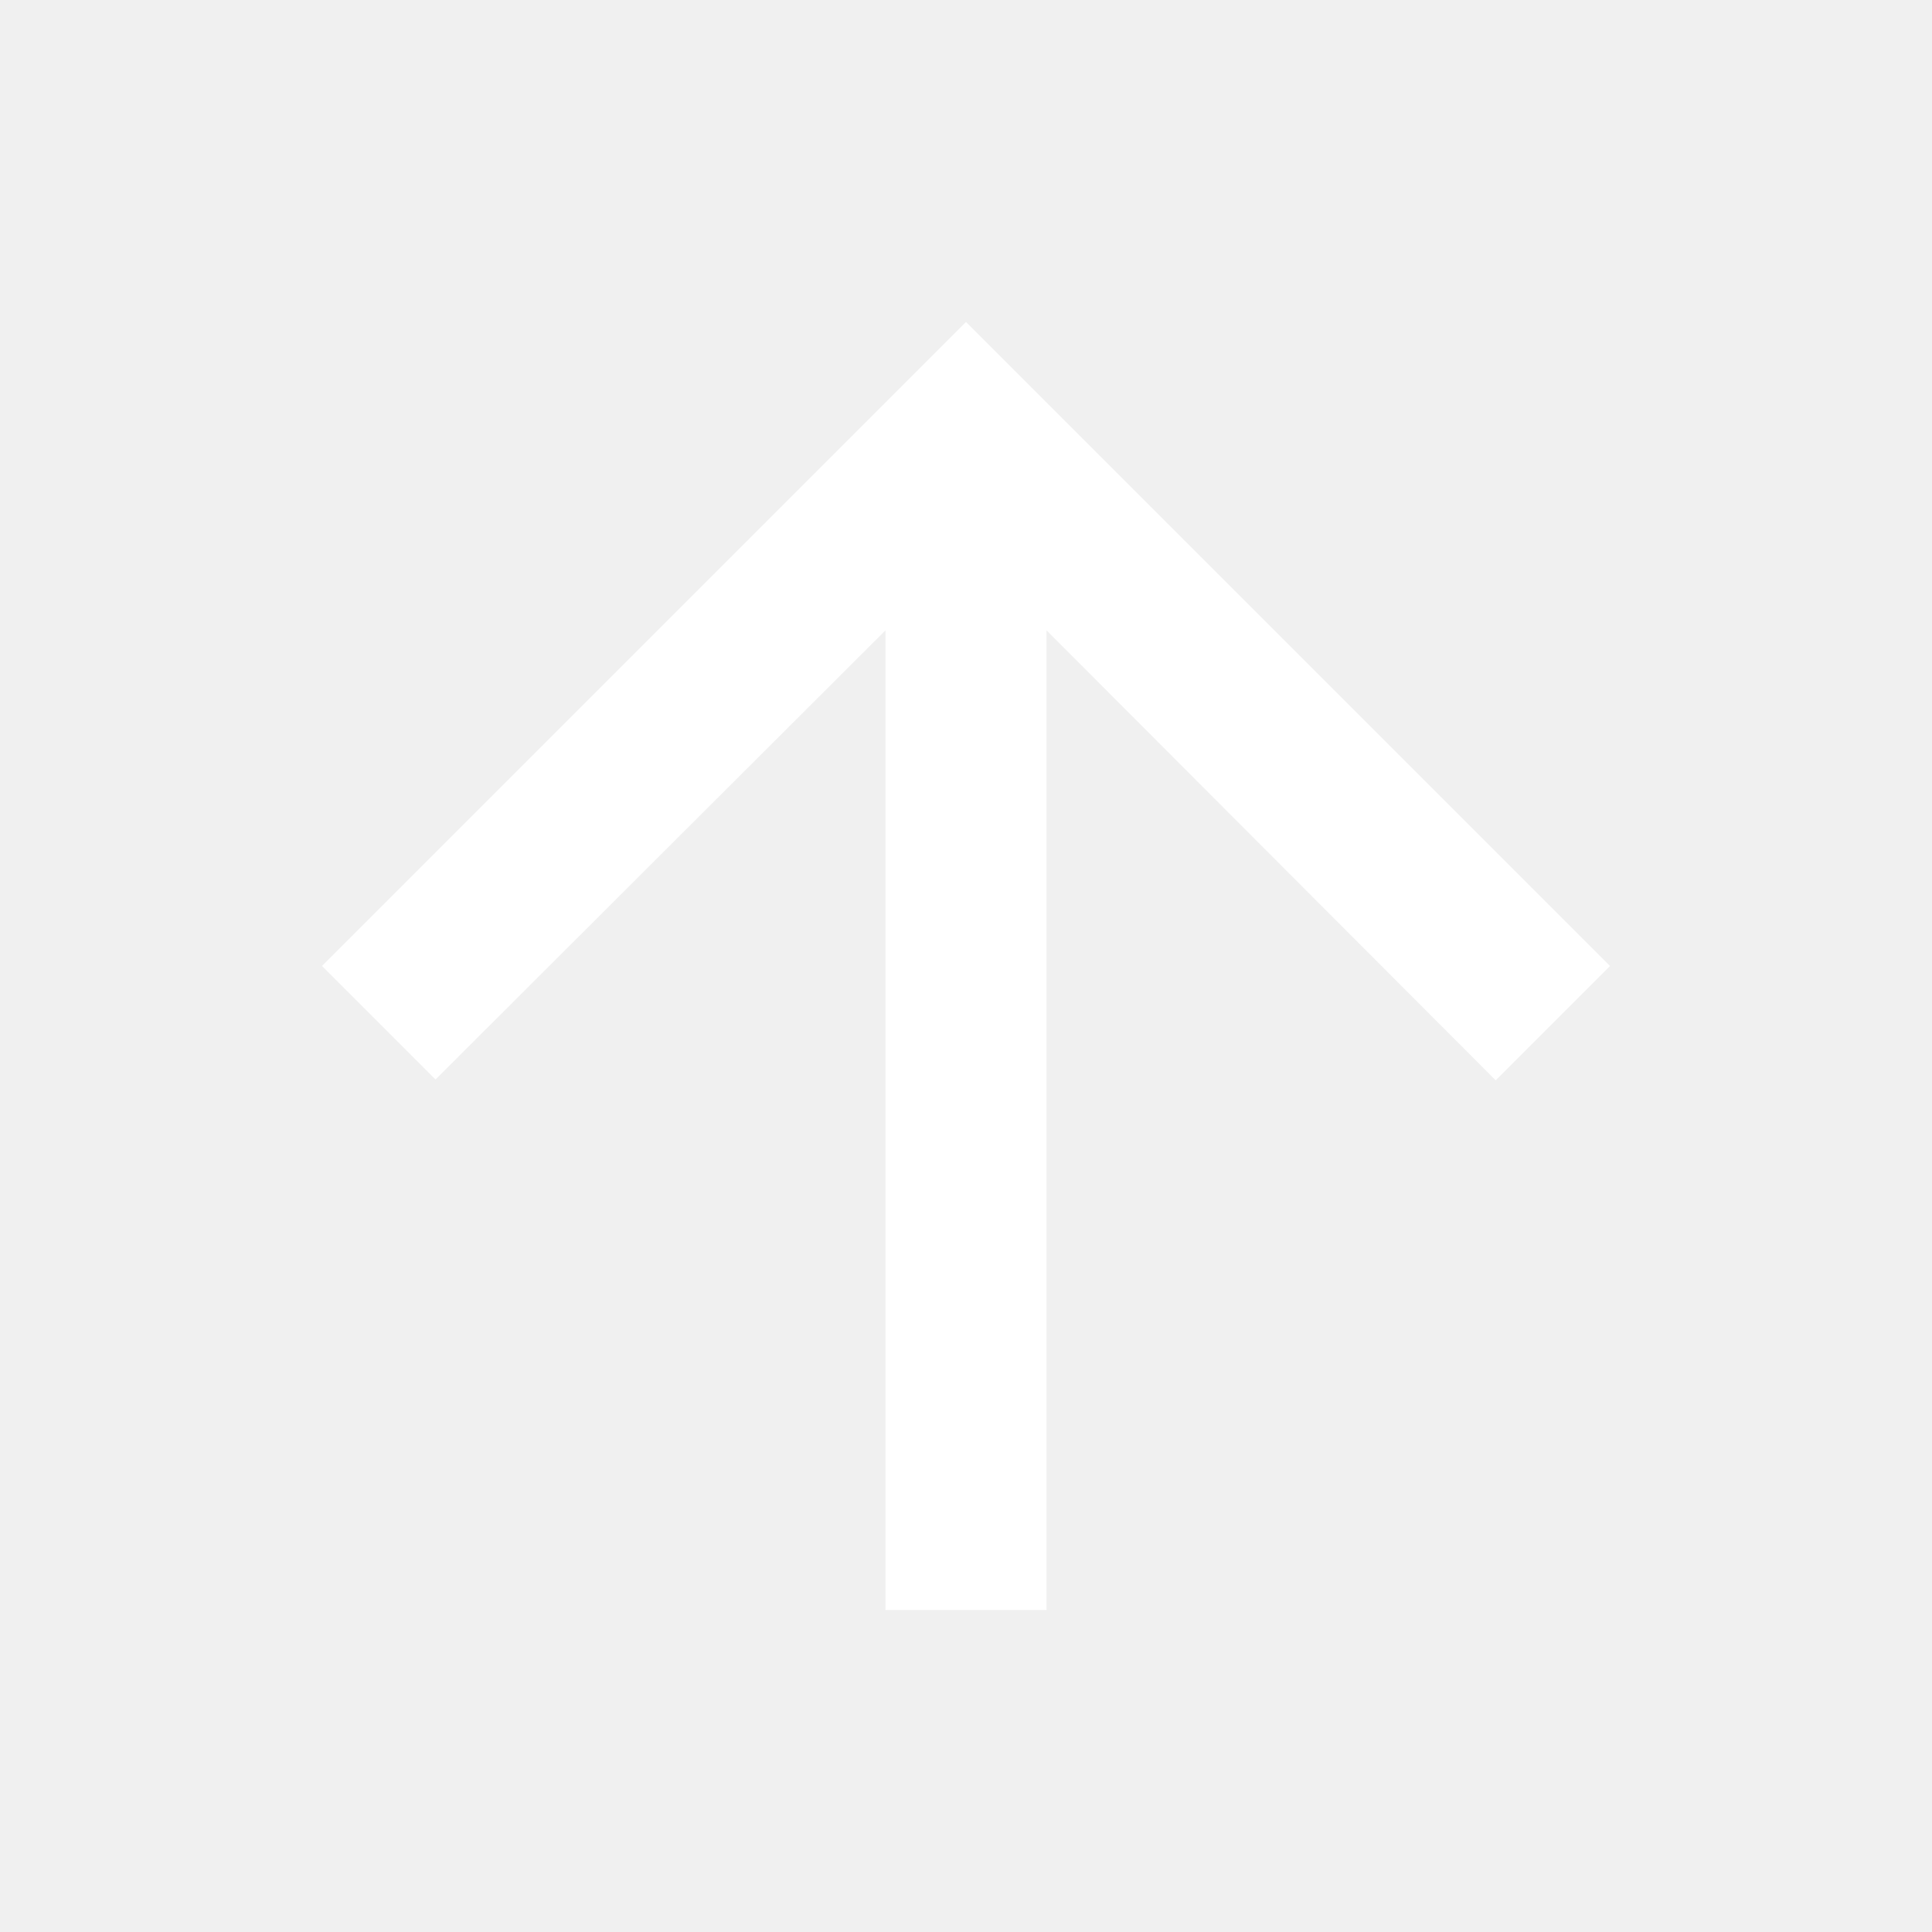
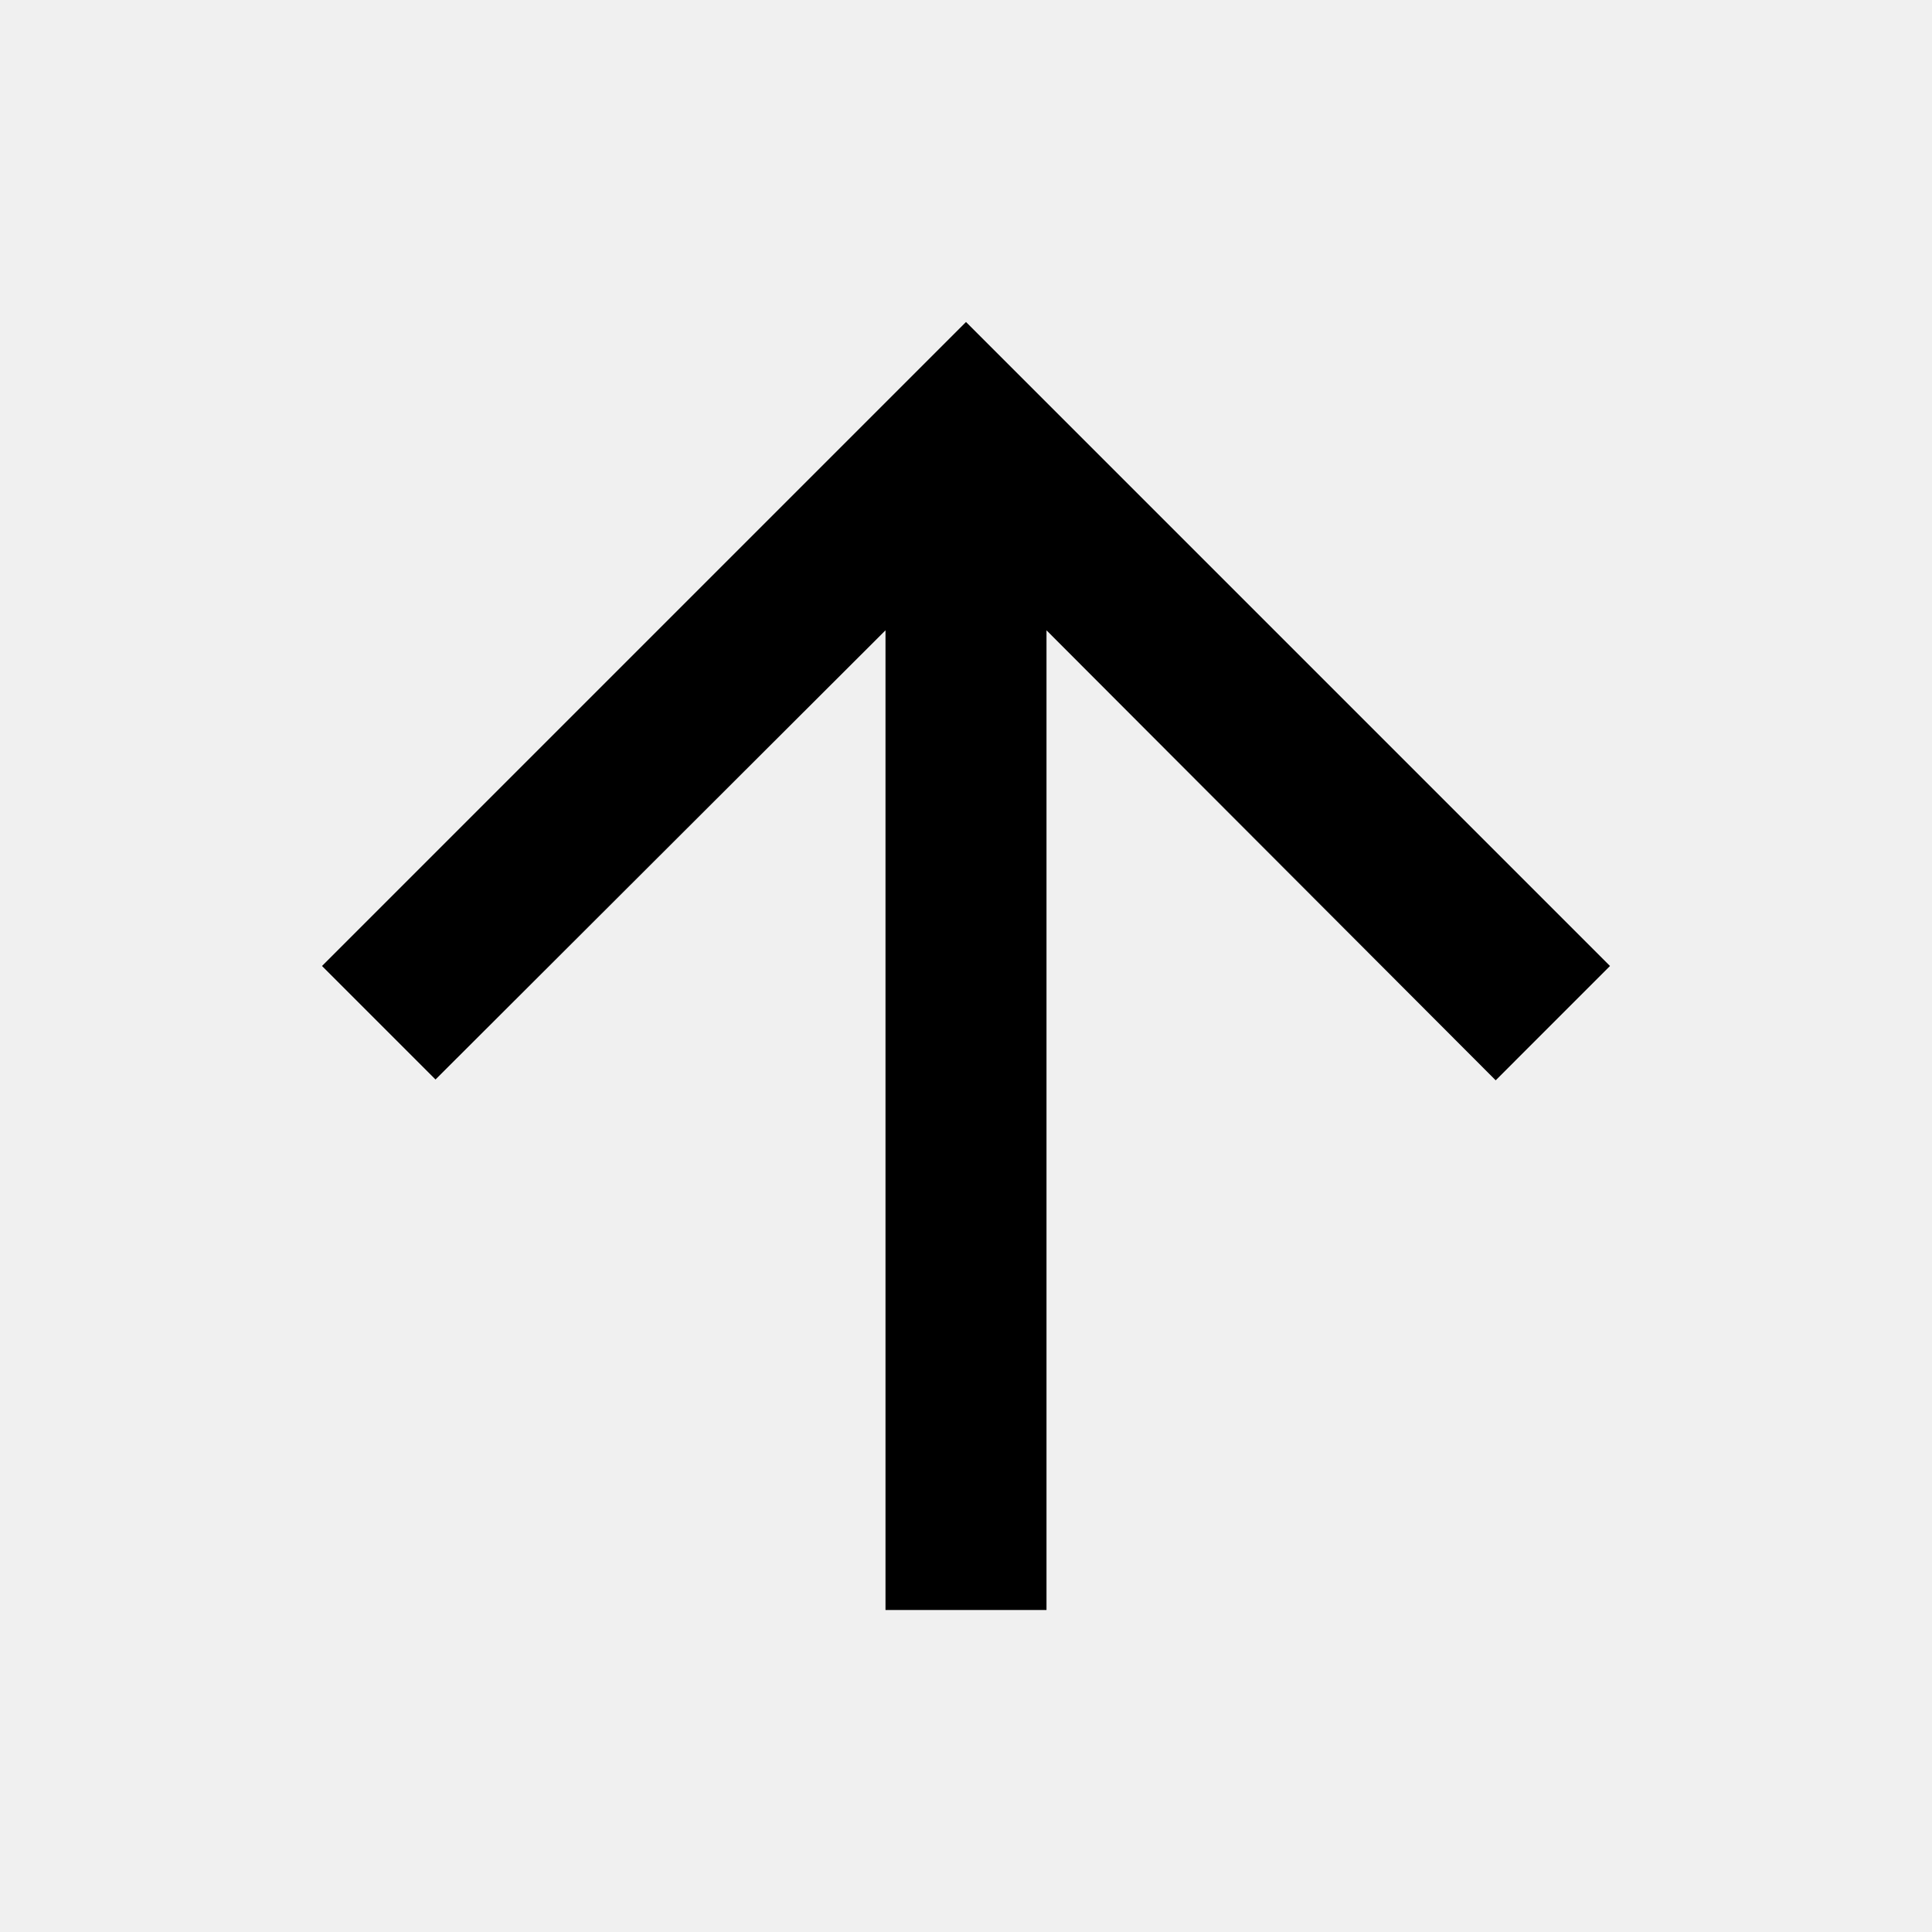
- <svg xmlns="http://www.w3.org/2000/svg" height="24px" viewBox="0 0 24 24" width="24px" fill="#FFFFFF">
+ <svg xmlns="http://www.w3.org/2000/svg" height="24px" viewBox="0 0 24 24" width="24px" fill="#000">
  <path d="M0 0h24v24H0V0z" fill="none" />
  <path d="M4 12l1.41 1.41L11 7.83V20h2V7.83l5.58 5.59L20 12l-8-8-8 8z" />
</svg>
